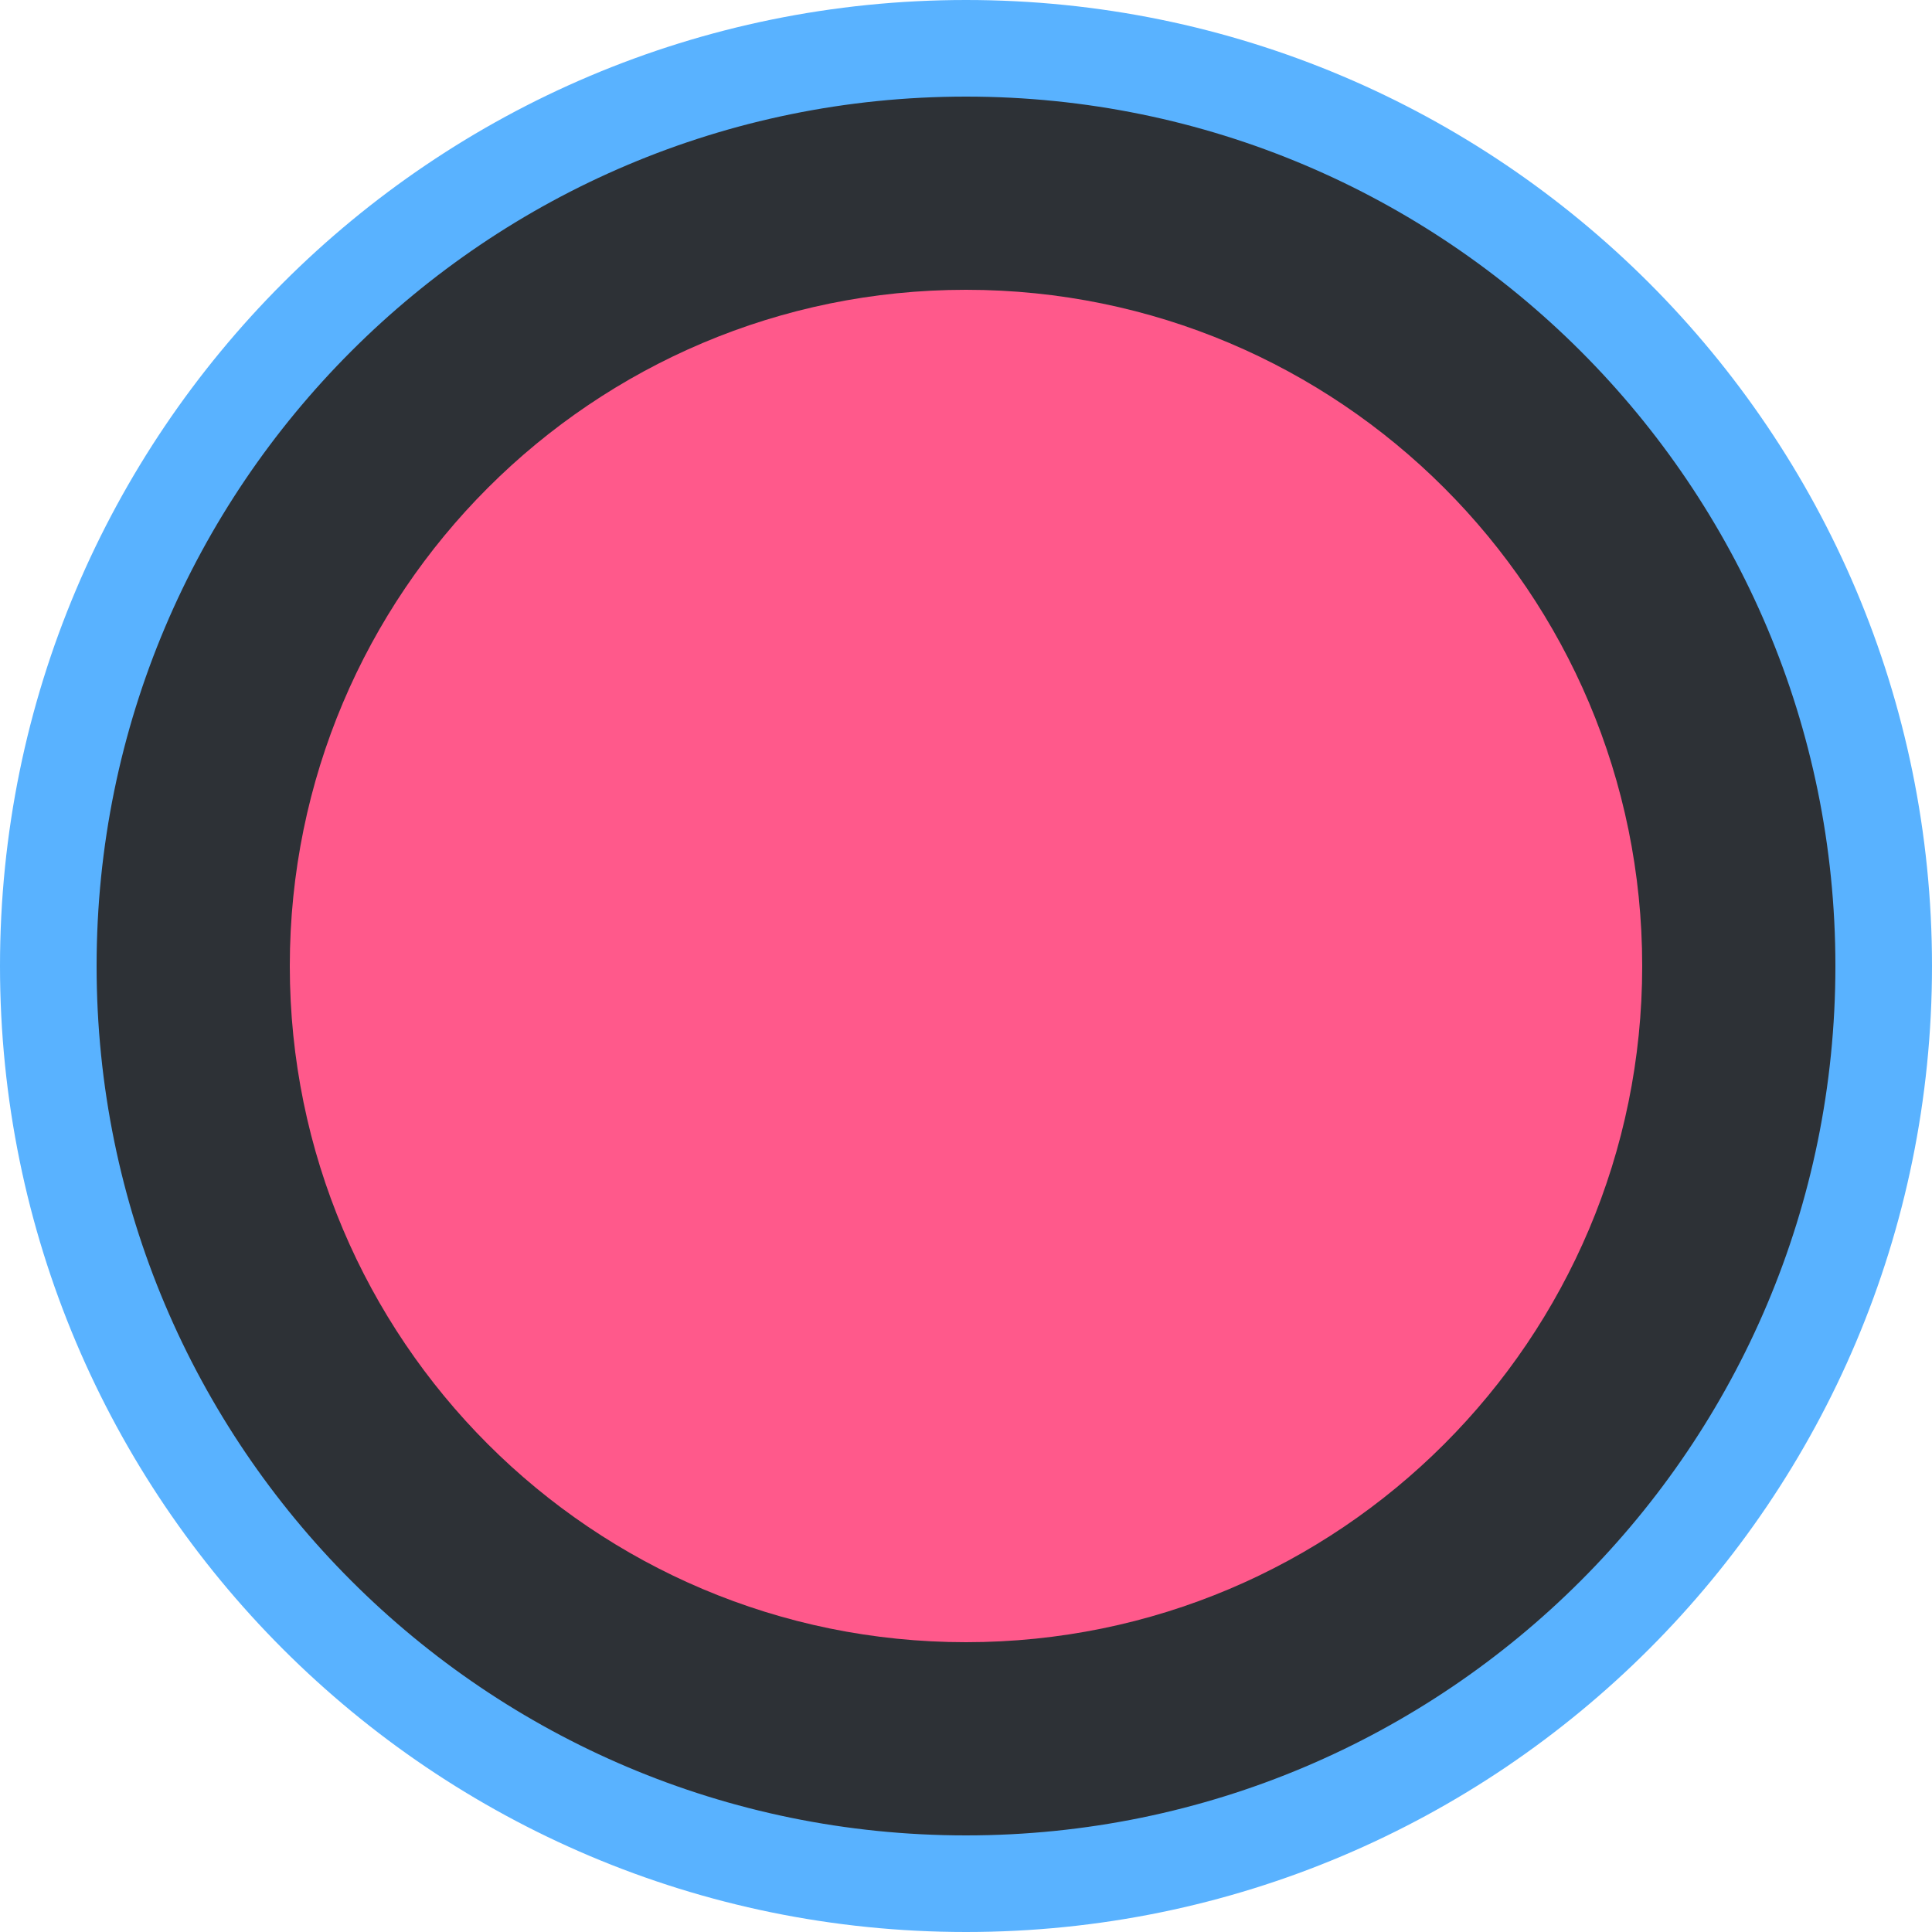
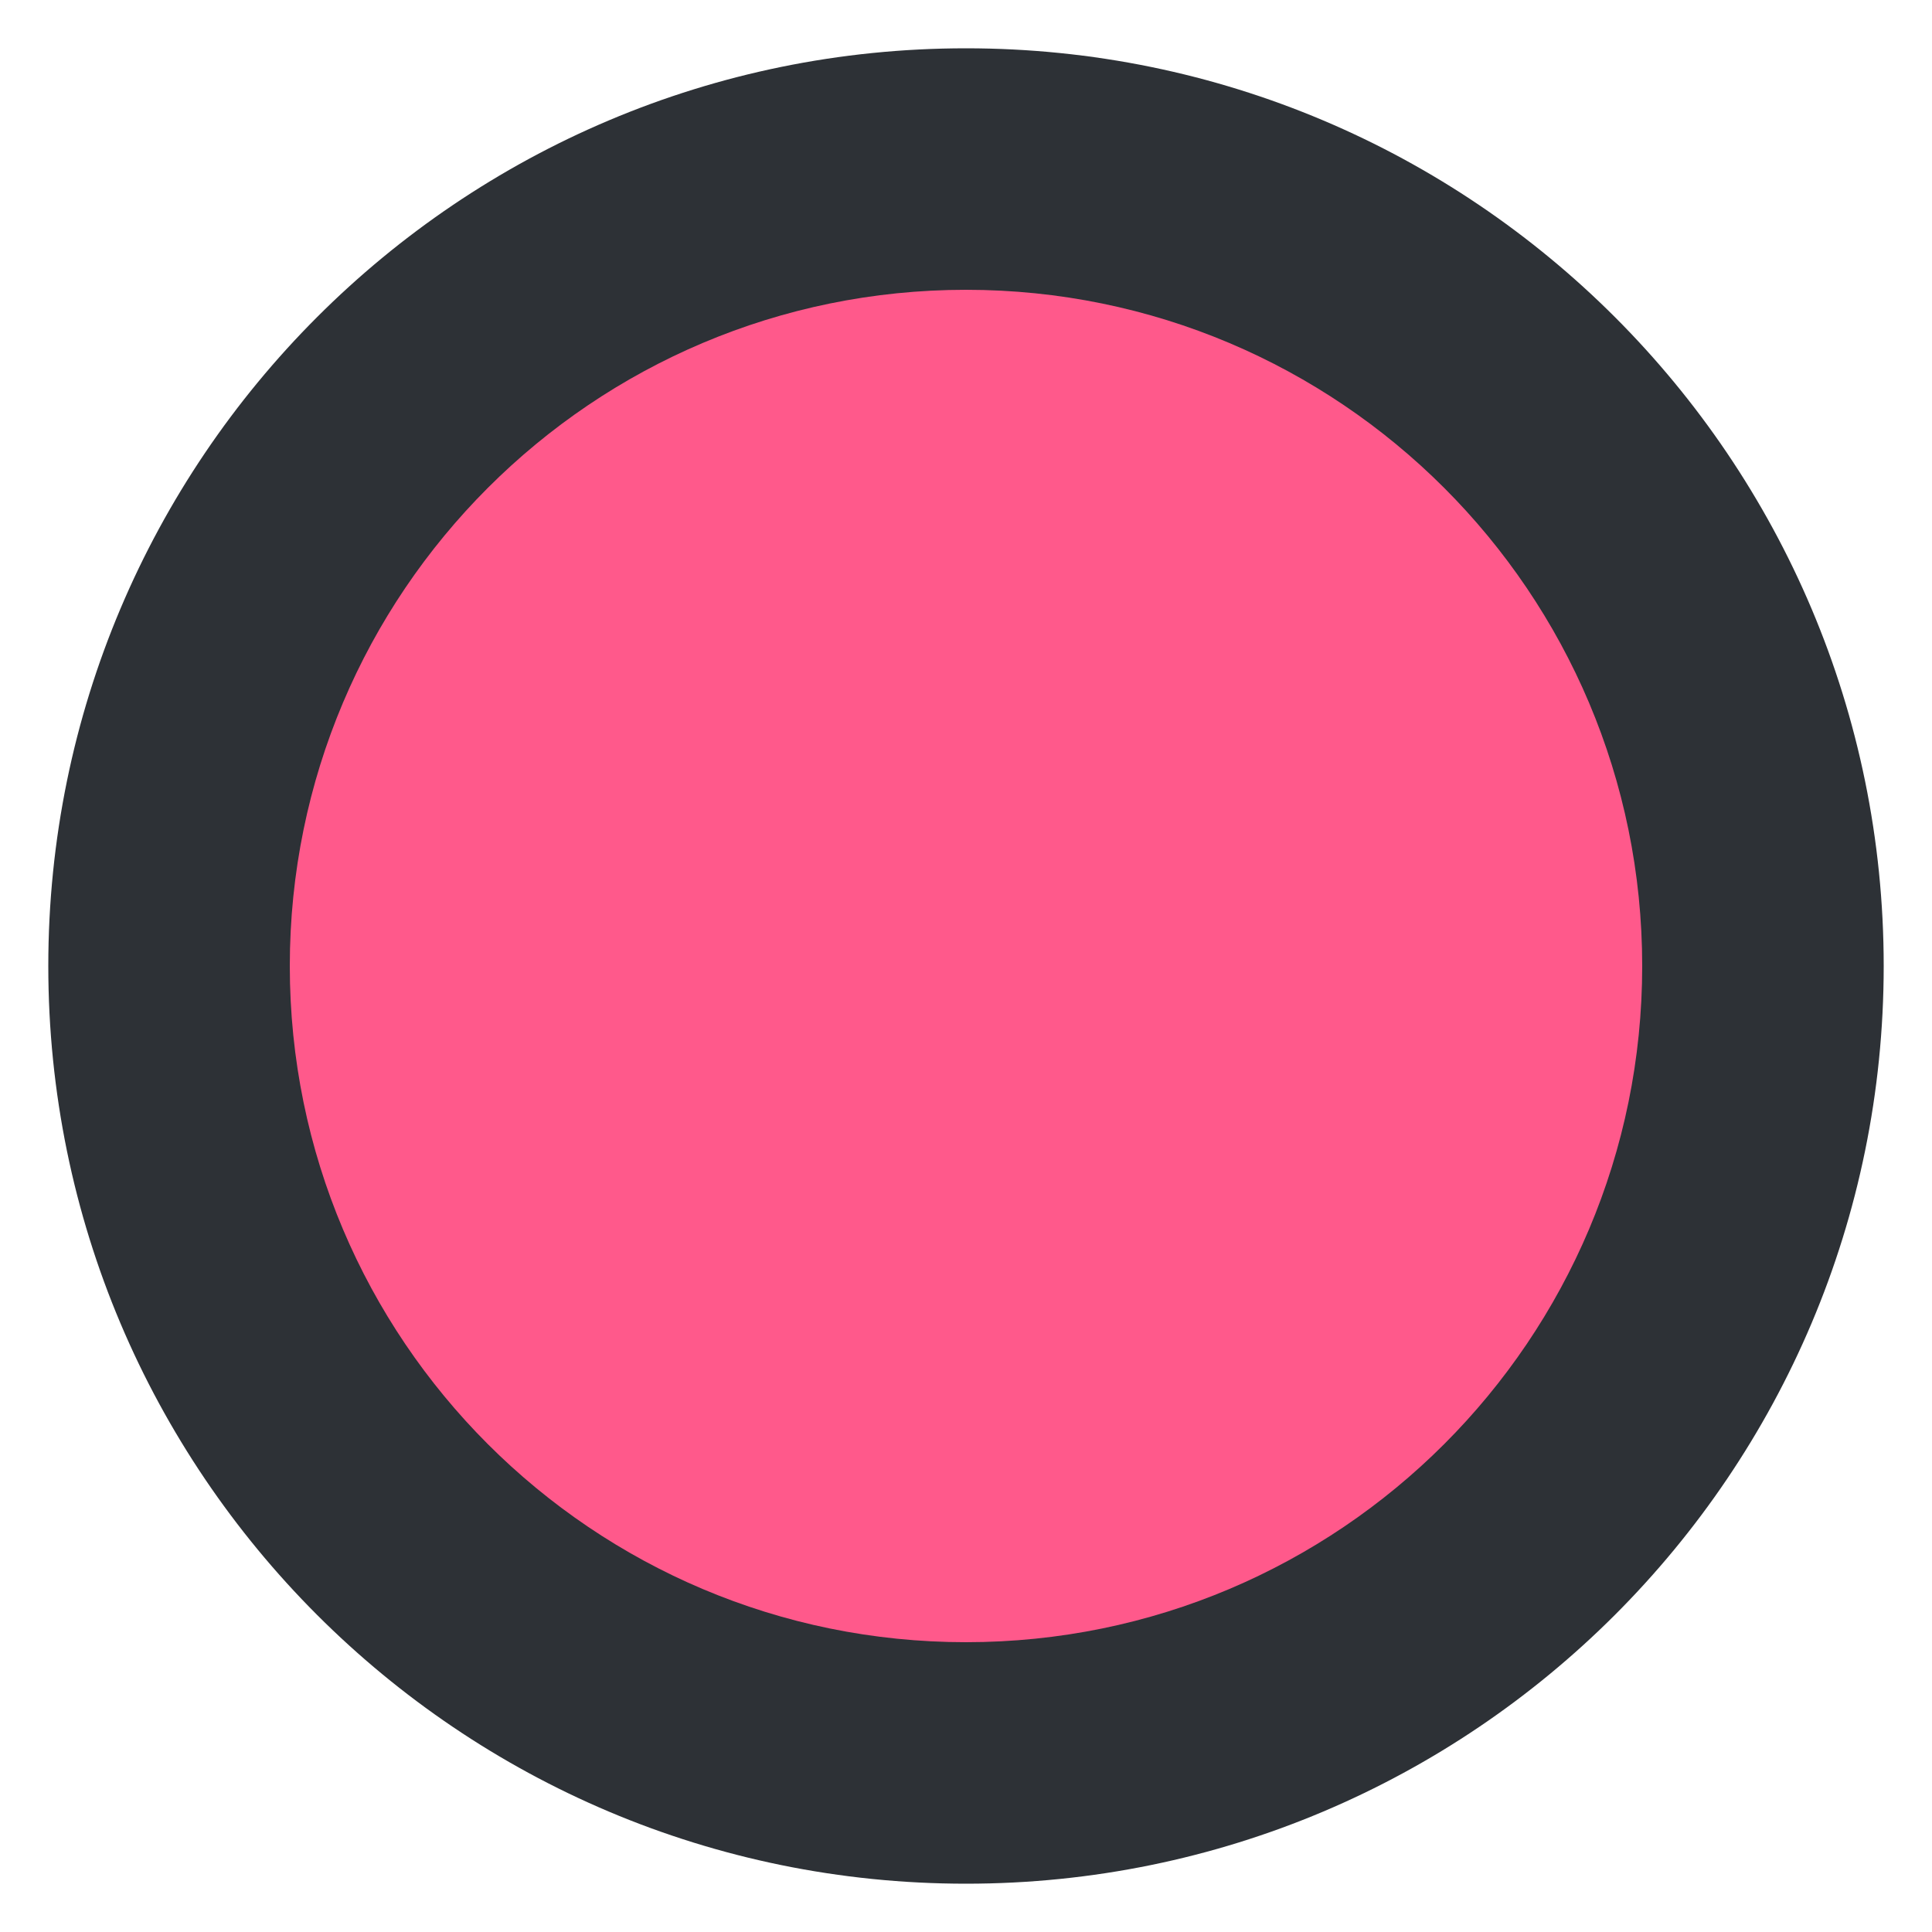
<svg xmlns="http://www.w3.org/2000/svg" width="40" height="40" viewBox="0 0 40 40" fill="none">
  <rect x="1" y="1" width="38" height="38" rx="19" fill="#2D3136" />
-   <rect x="1" y="1" width="38" height="38" rx="19" stroke="#59B2FF" stroke-width="2" />
  <rect x="6" y="6" width="28" height="28" rx="14" fill="#FF598B" />
</svg>
